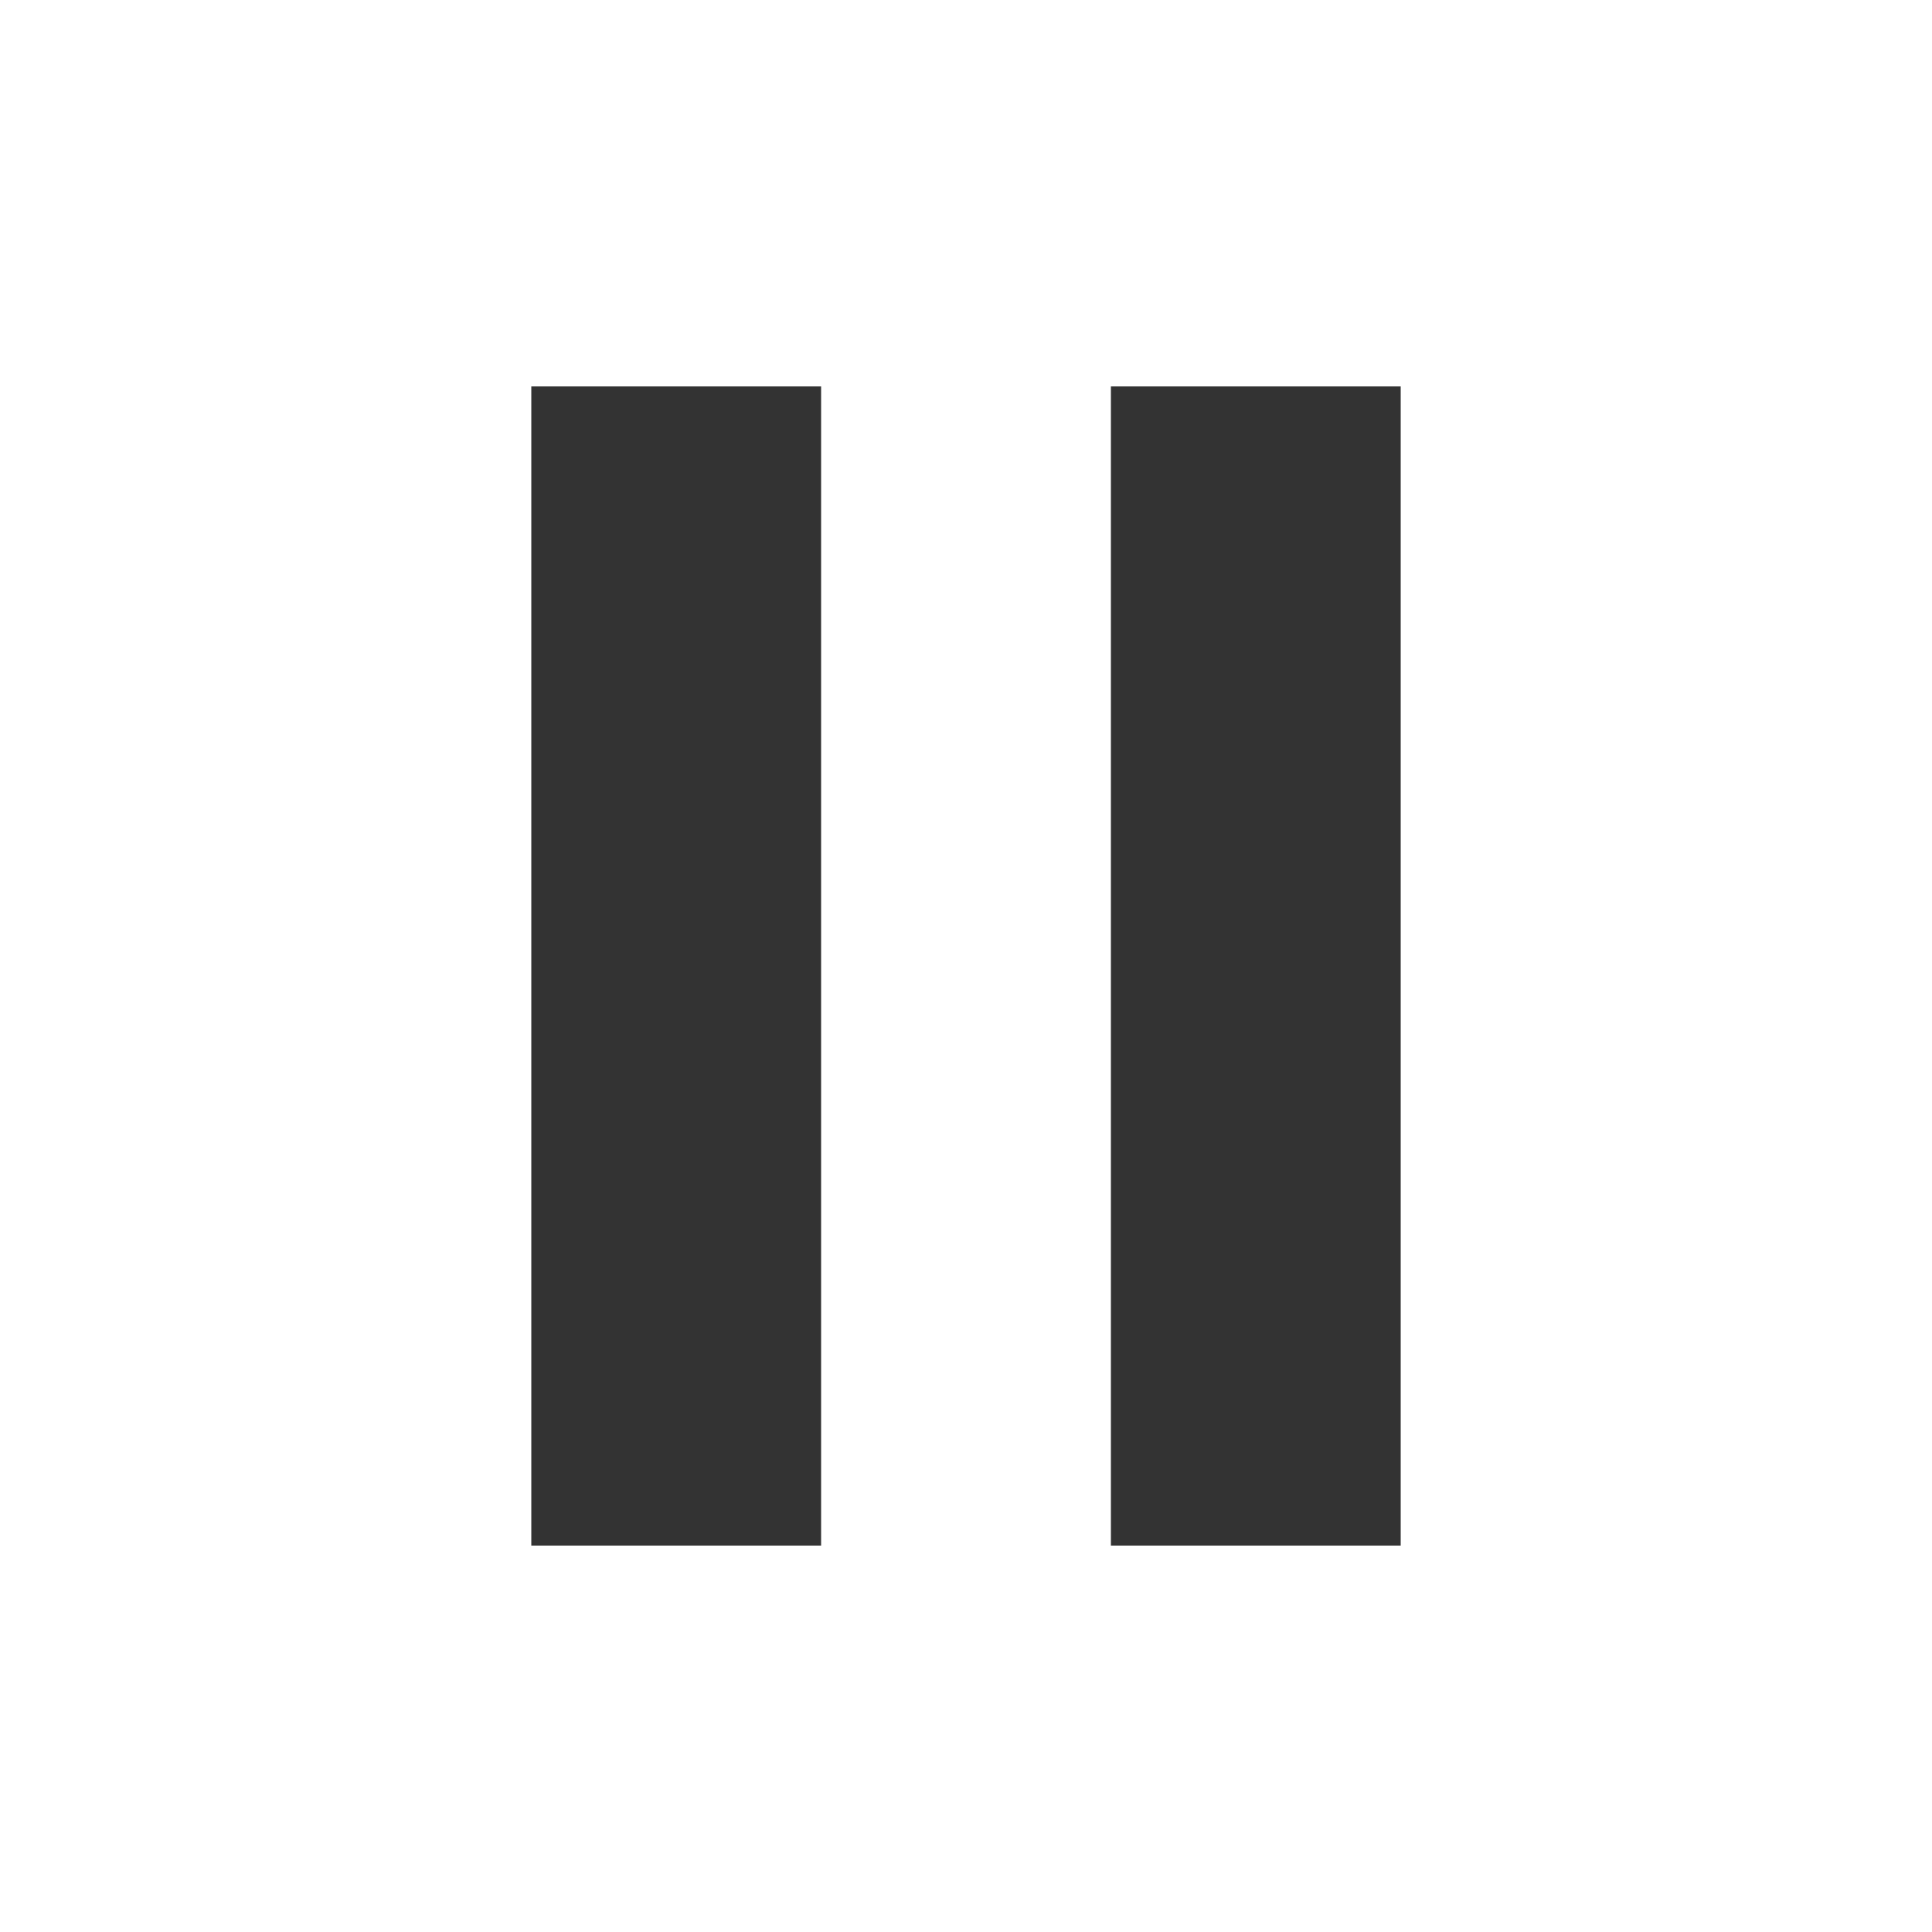
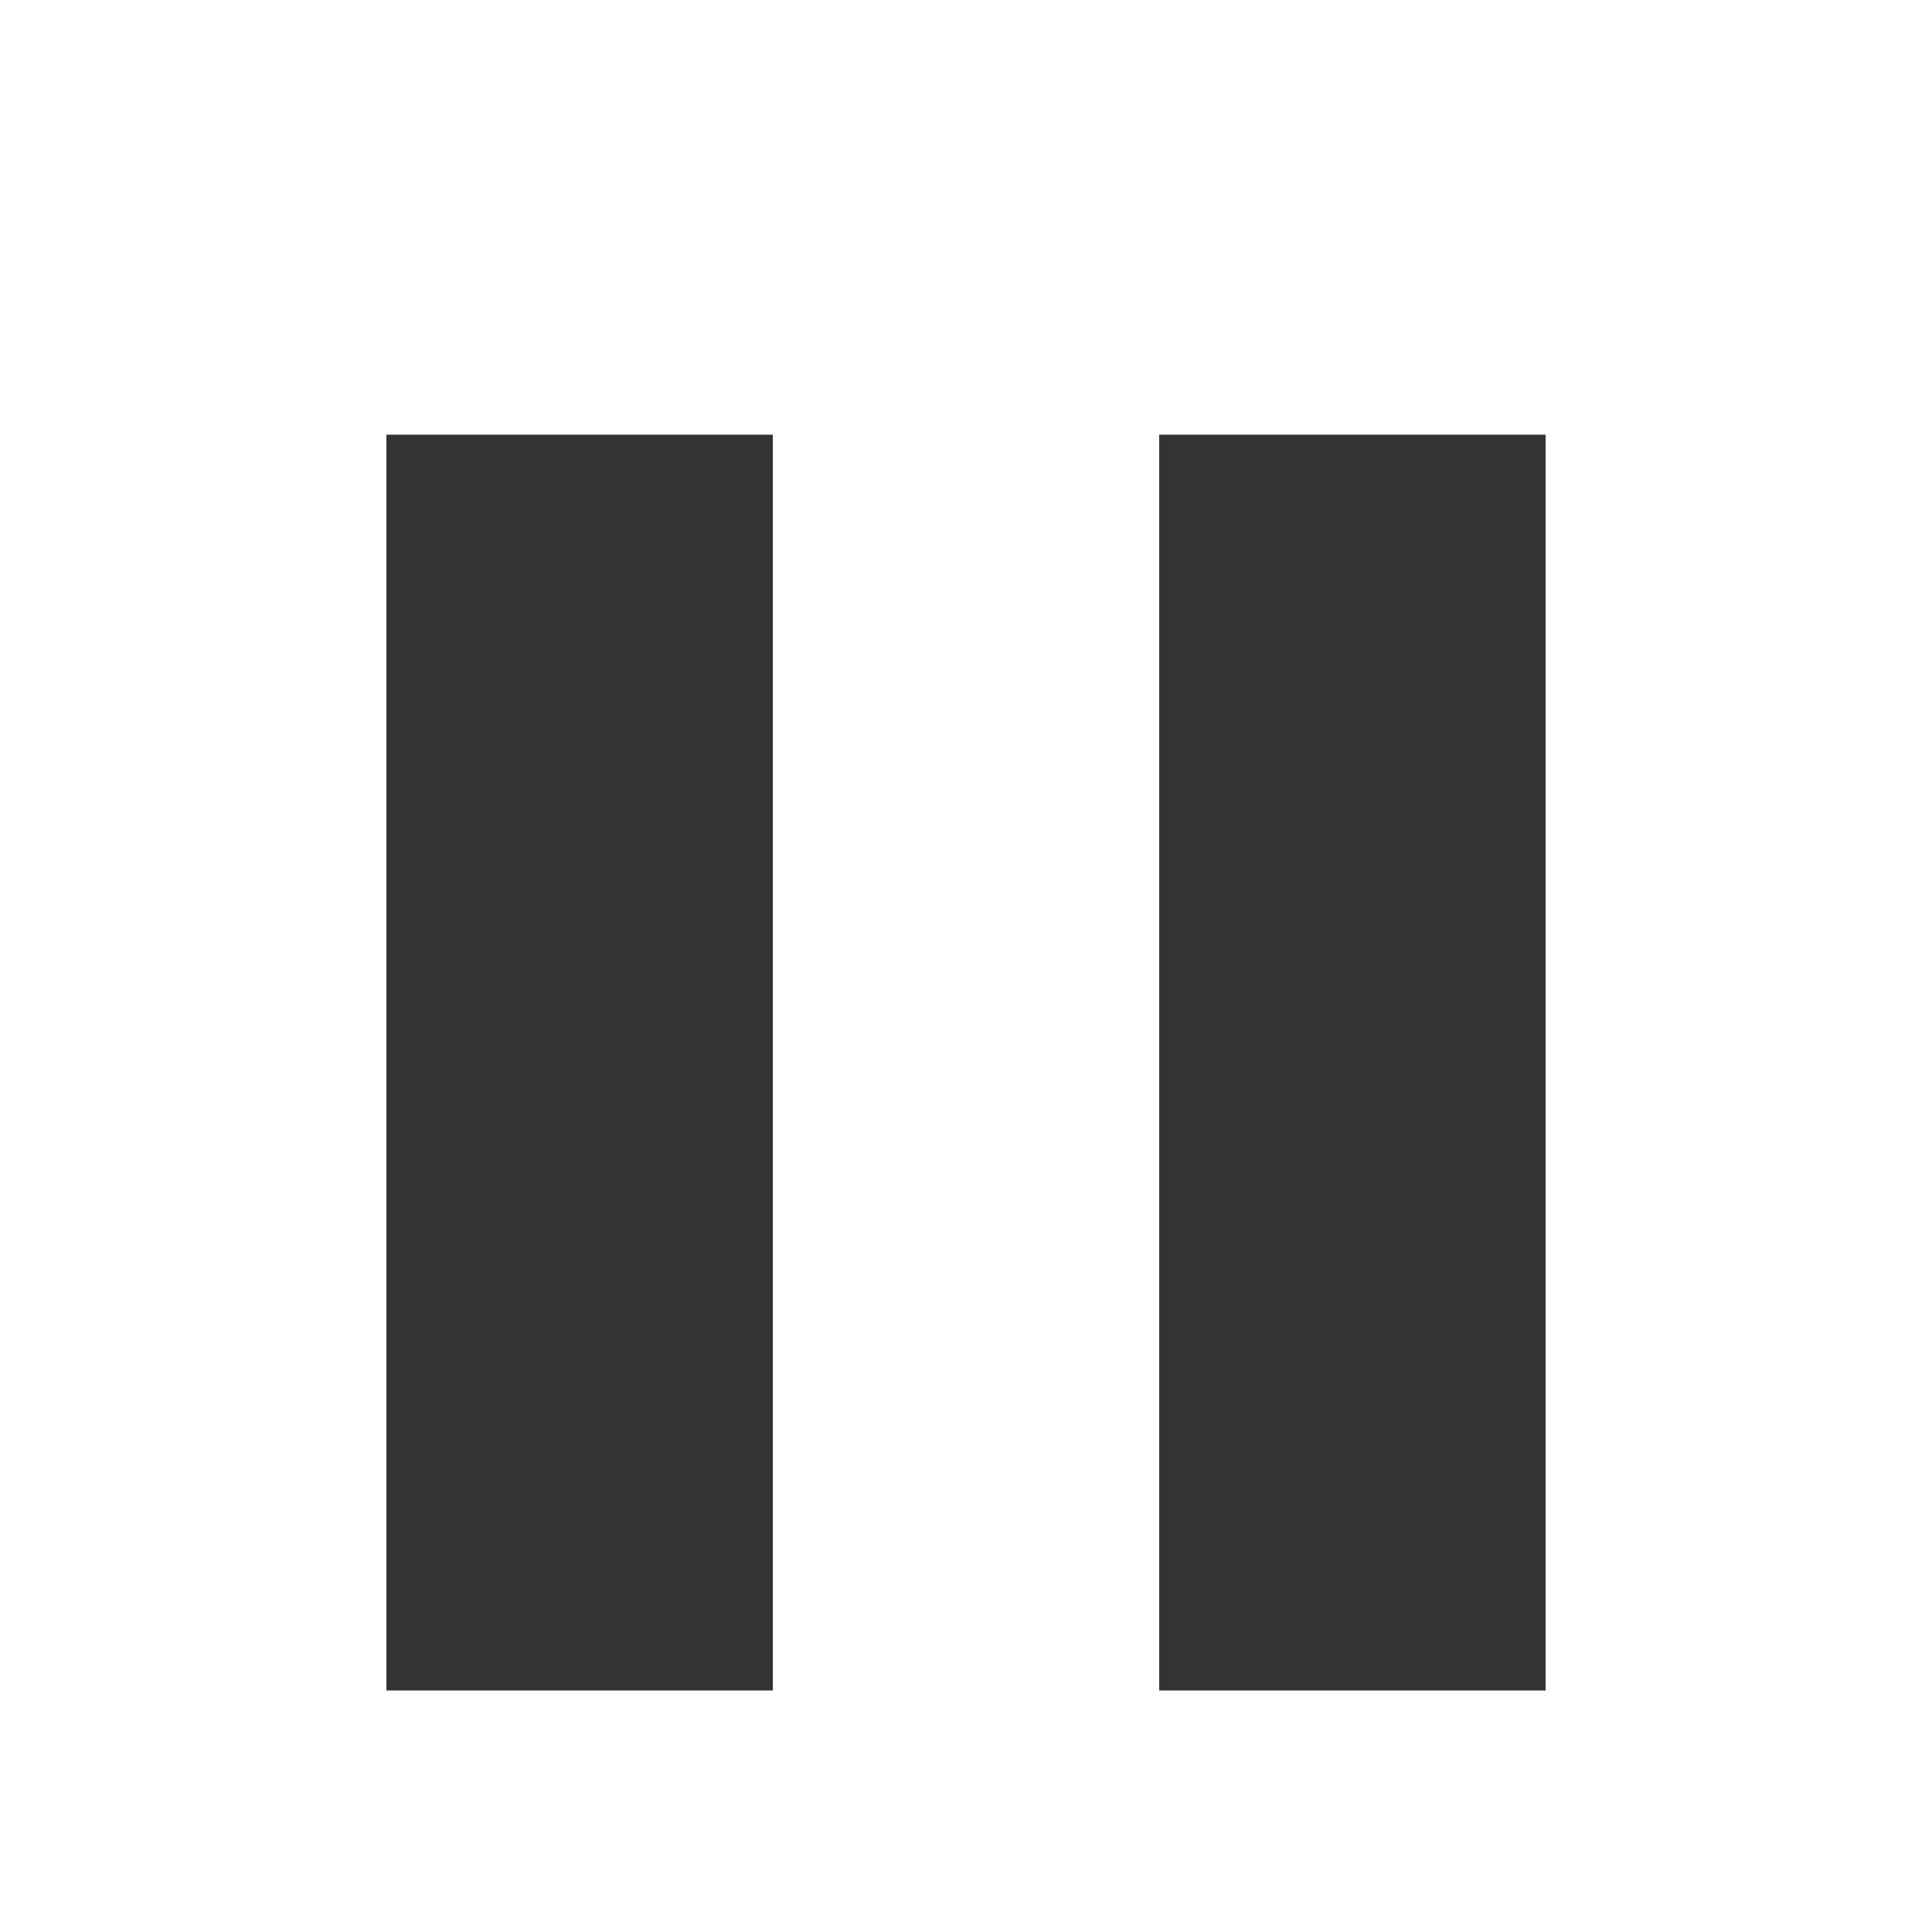
- <svg xmlns="http://www.w3.org/2000/svg" width="24" height="24" viewBox="0 0 24 24" fill="#333333">
-   <g transform="scale(1.2)">
-     <rect x="5.5" y="4" width="3" height="12" />
-     <rect x="11.5" y="4" width="3" height="12" />
-   </g>
+ <svg xmlns="http://www.w3.org/2000/svg" width="20" height="20" viewBox="0 0 20 20" fill="#333333">
+   <rect x="4" y="4.5" width="4" height="13" />
+   <rect x="12" y="4.5" width="4" height="13" />
</svg>
